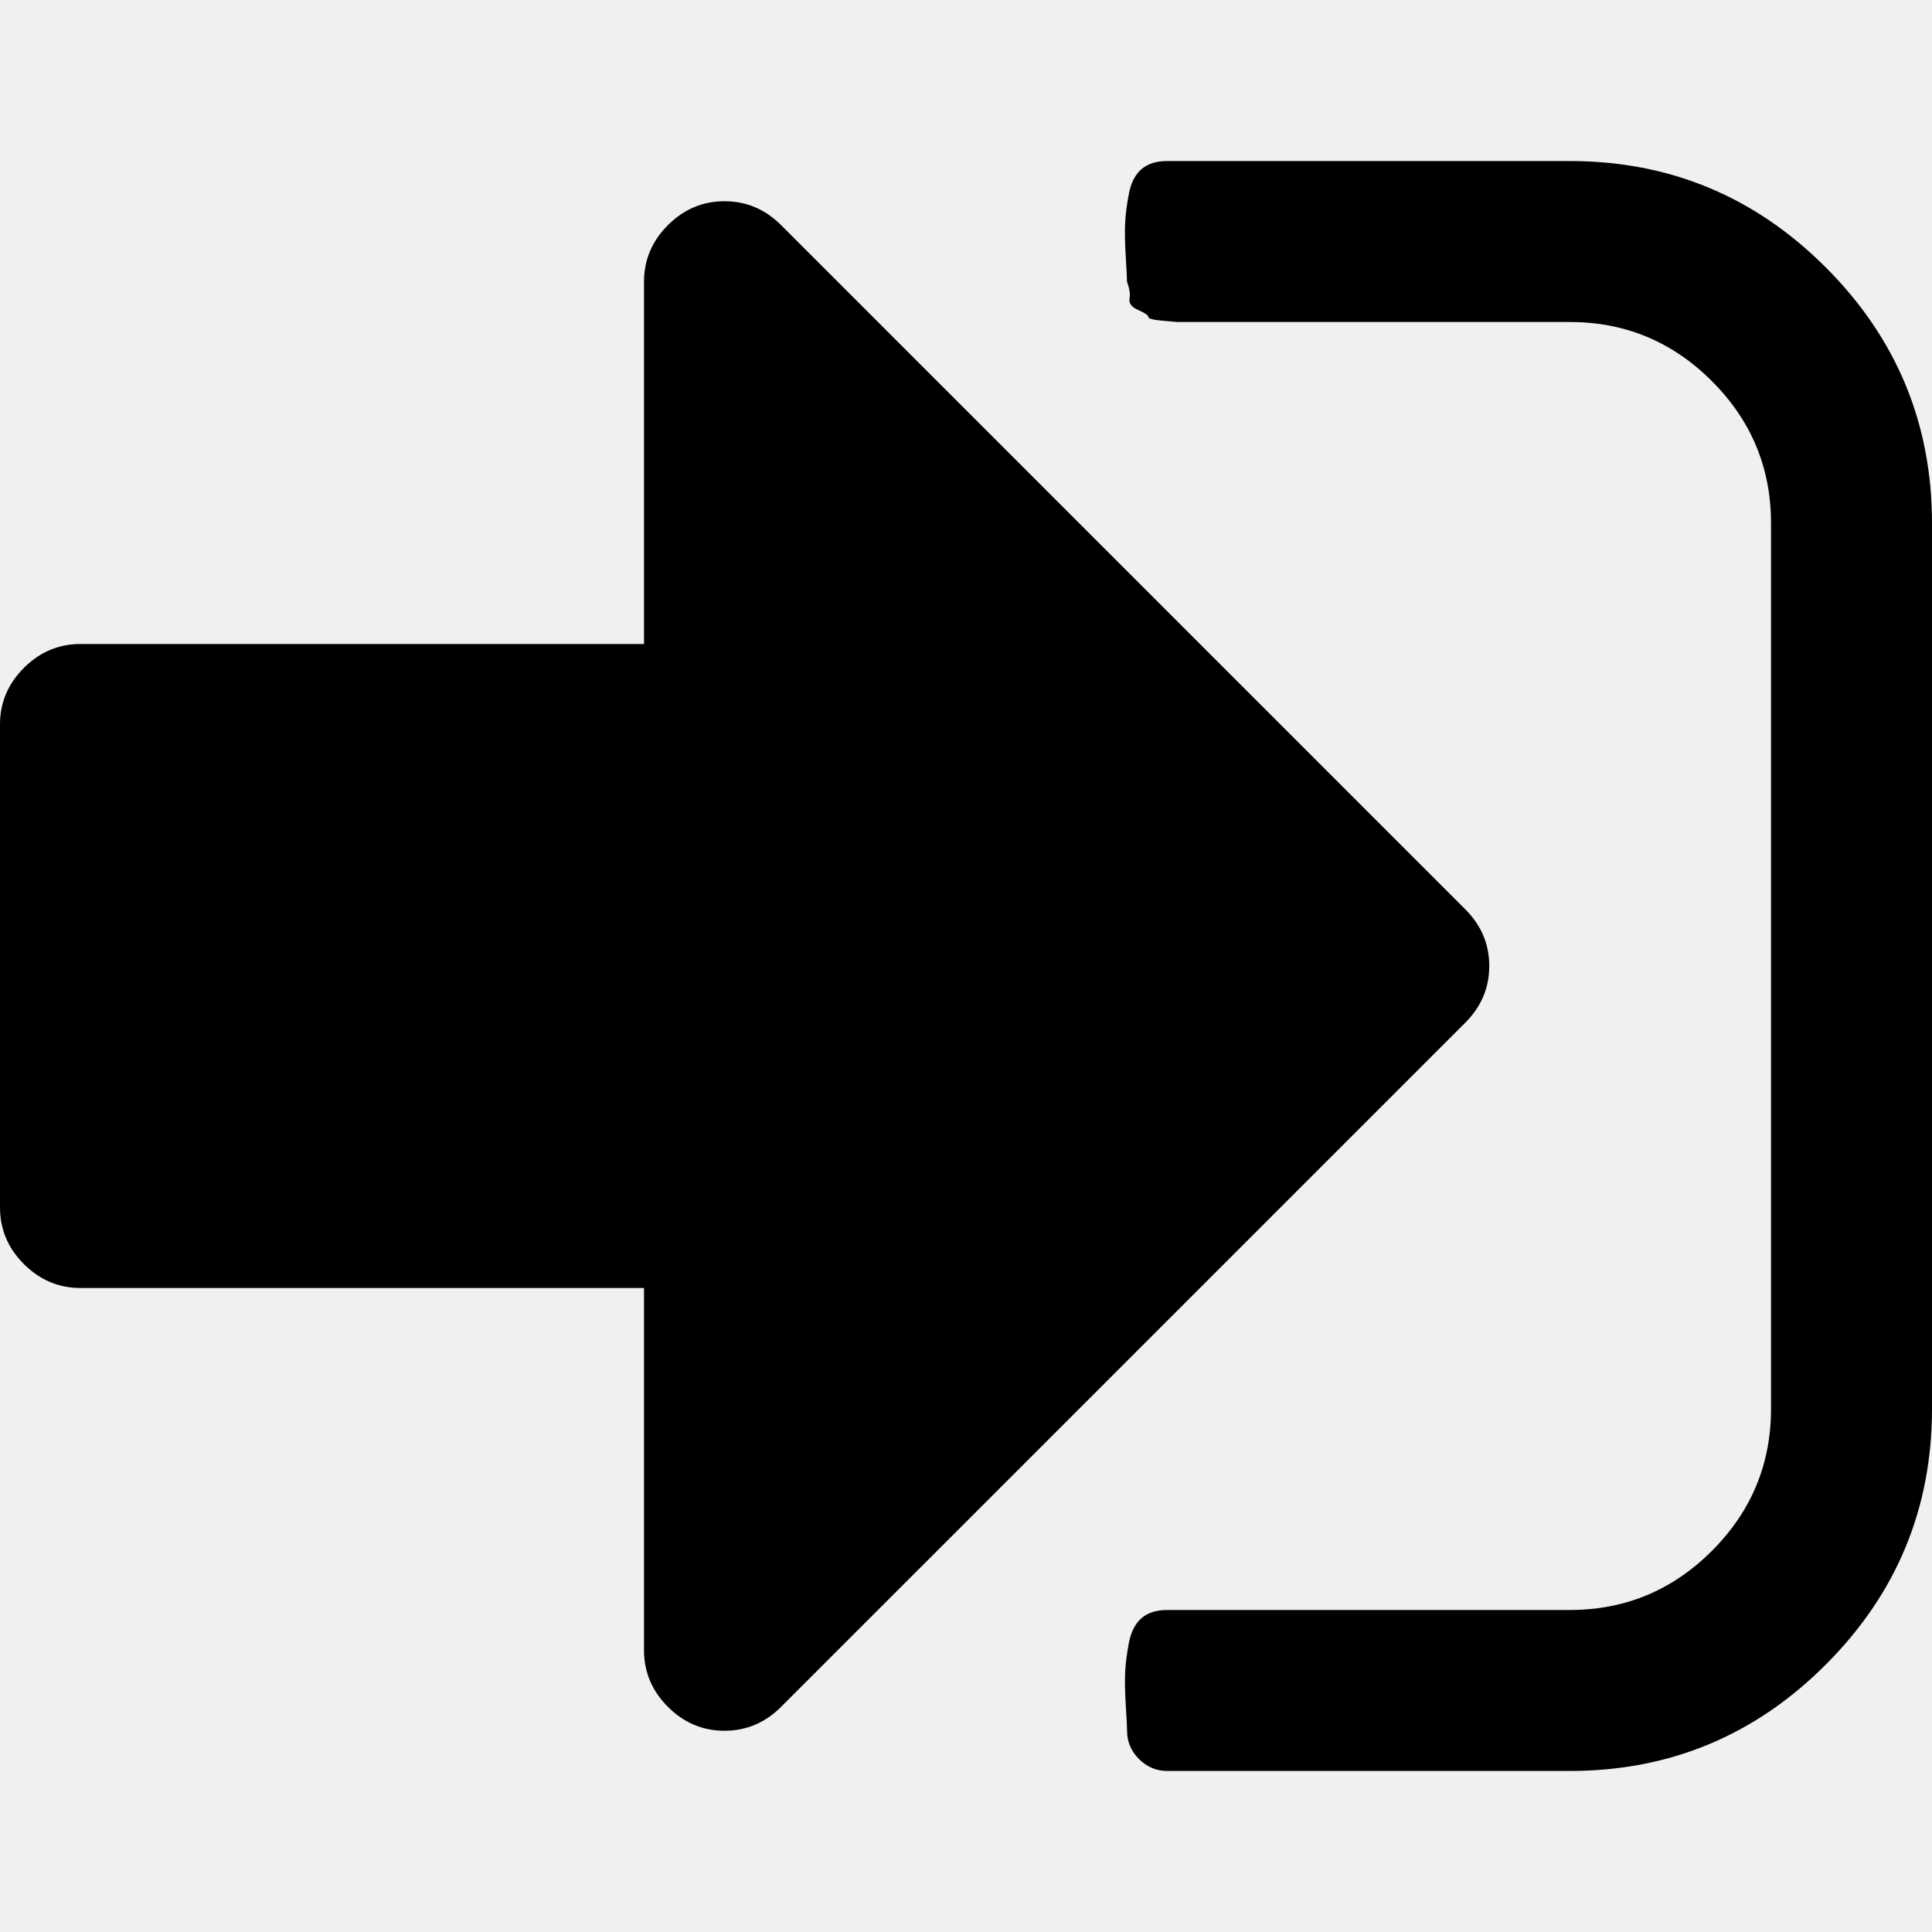
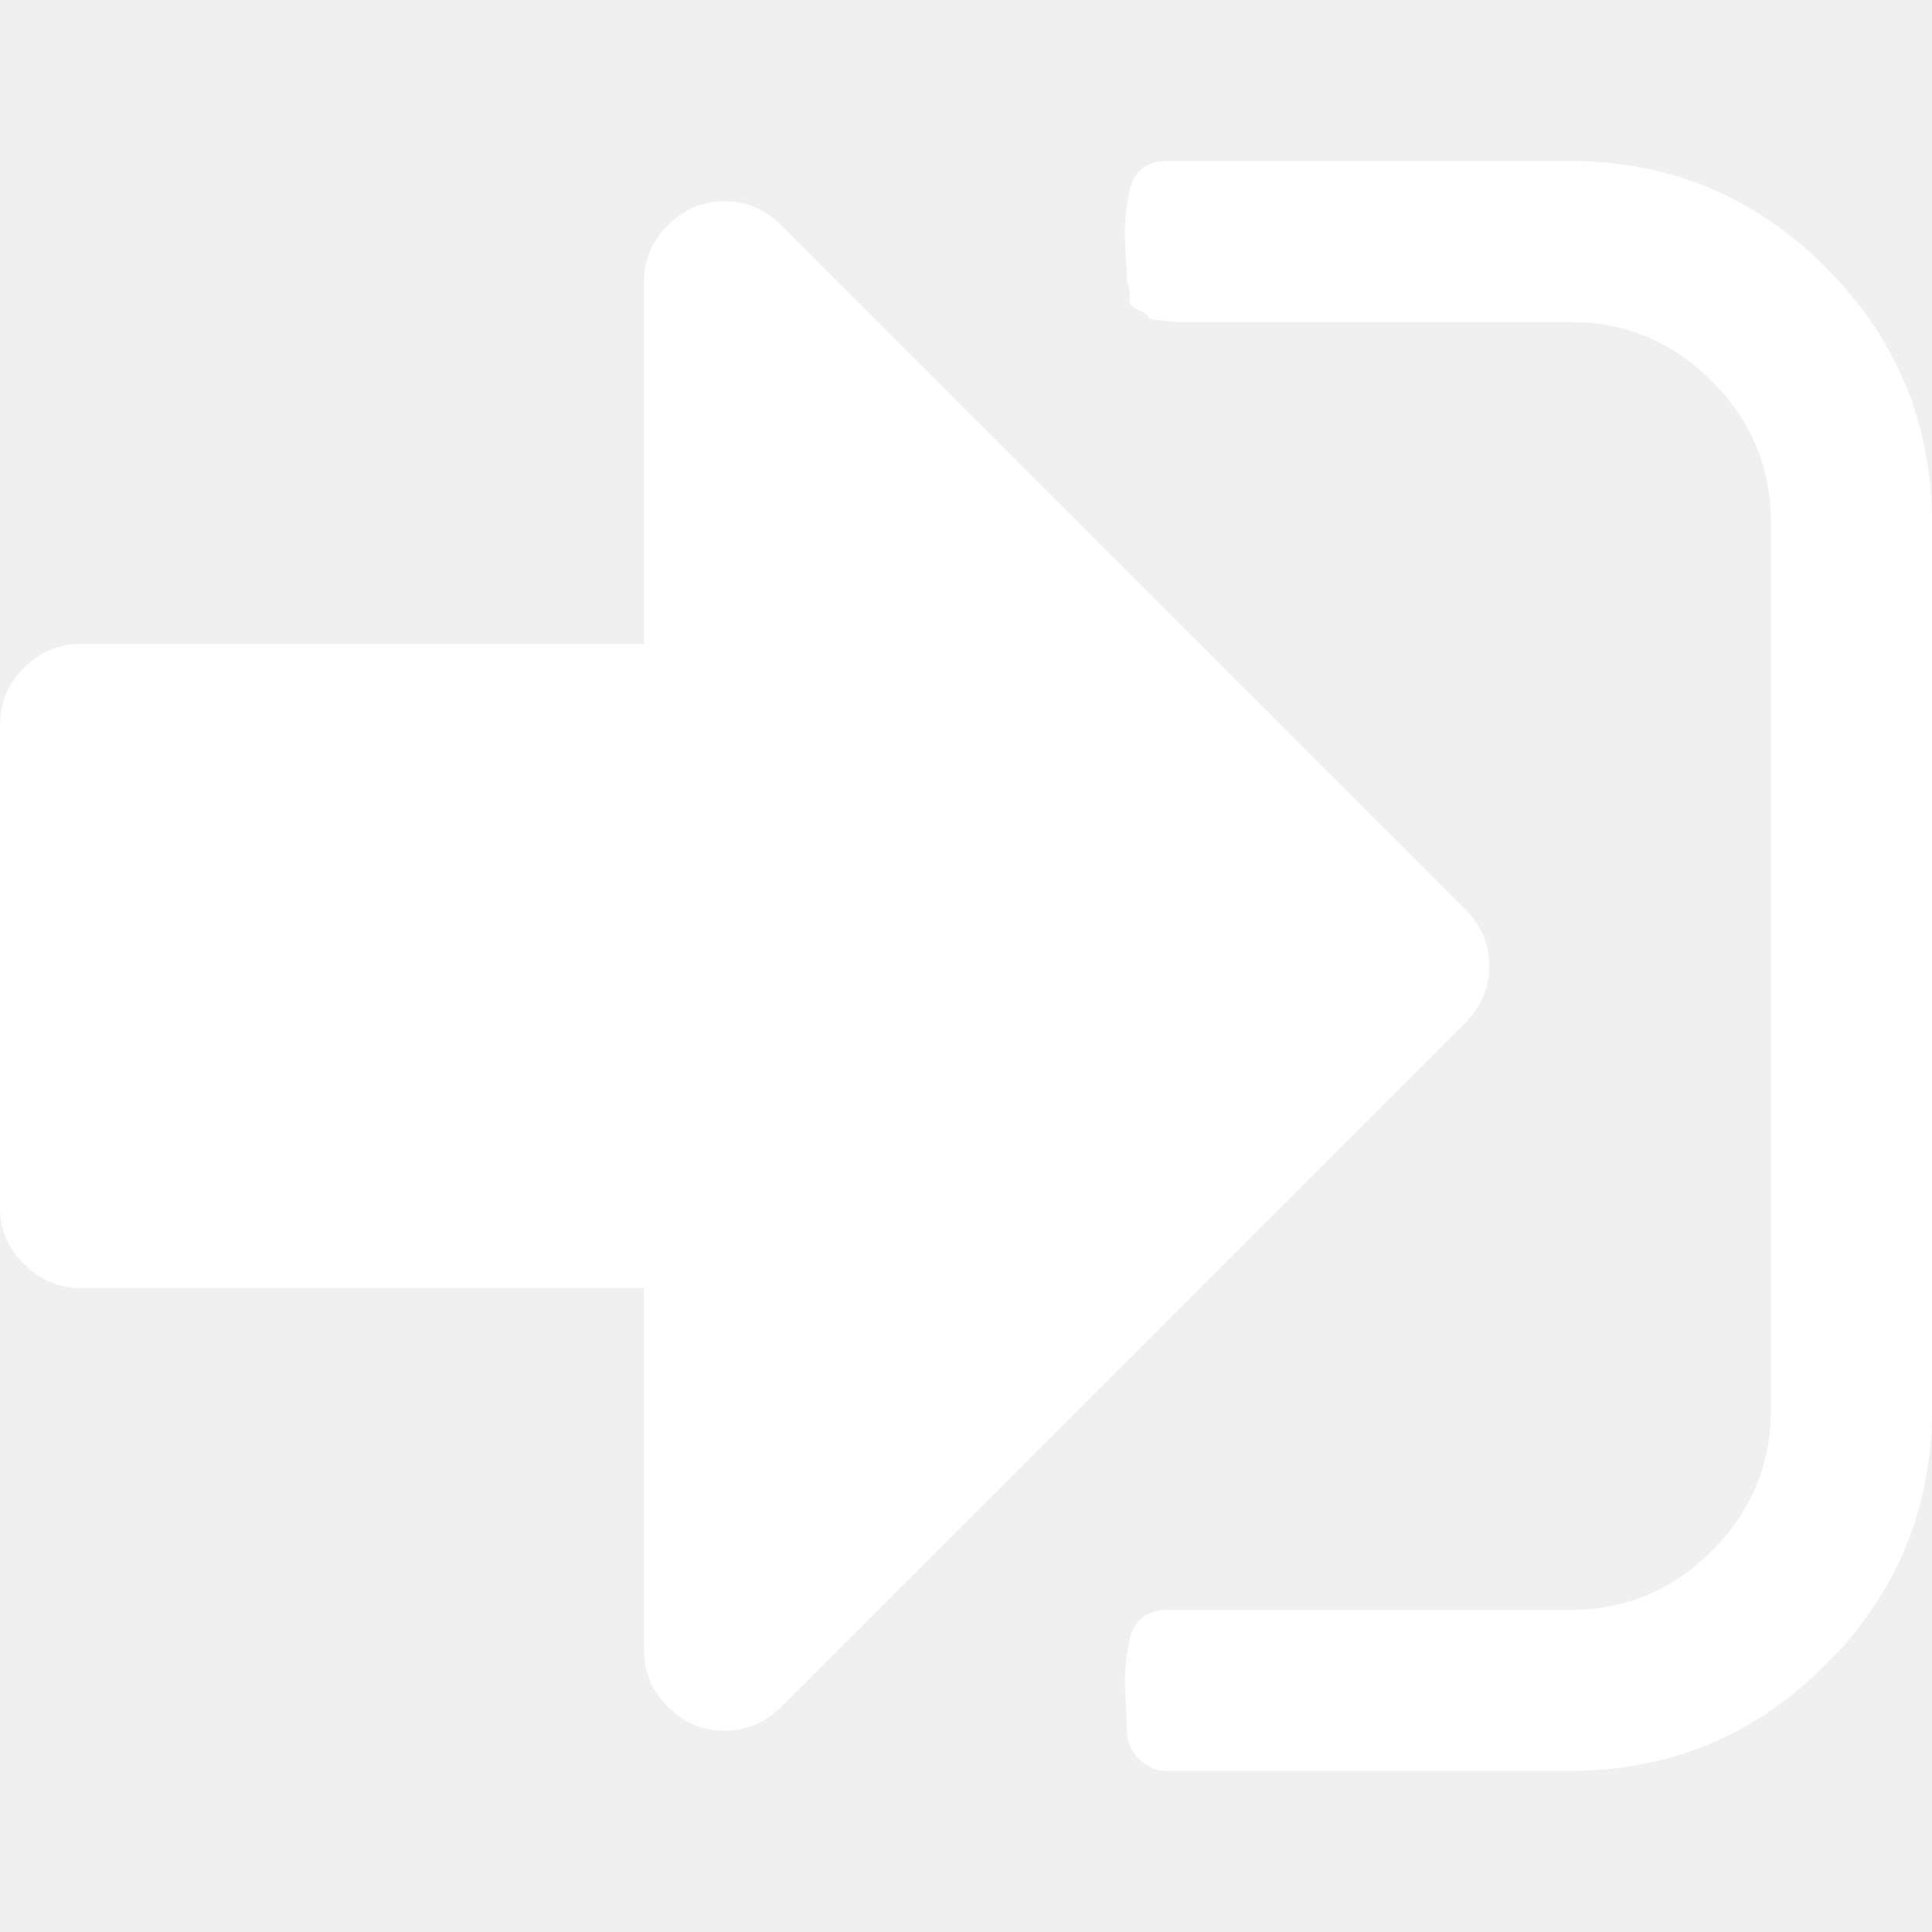
- <svg xmlns="http://www.w3.org/2000/svg" version="1.1" id="Capa_1" x="0px" y="0px" width="438.542px" height="438.542px" viewBox="0 0 438.542 438.542" style="enable-background:new 0 0 438.542 438.542;" xml:space="preserve">
+ <svg xmlns="http://www.w3.org/2000/svg" width="438.542px" height="438.542px" fill="#FFFFFF">
  <path d="M414.41,60.676c-16.084-16.083-35.446-24.125-58.102-24.125h-91.357c-2.478,0-4.429,0.614-5.853,1.855   c-1.431,1.237-2.382,3.093-2.854,5.568c-0.479,2.474-0.76,4.709-0.853,6.707c-0.096,1.997-0.051,4.521,0.144,7.565   c0.186,3.046,0.281,4.949,0.281,5.713c0.571,1.524,0.767,2.81,0.571,3.855c-0.191,1.043,0.476,1.903,1.998,2.568   c1.52,0.666,2.279,1.191,2.279,1.569c0,0.378,1.096,0.662,3.285,0.855c2.19,0.192,3.289,0.284,3.289,0.284h3.713h3.142h82.228   c12.56,0,23.312,4.471,32.258,13.422c8.952,8.945,13.422,19.696,13.422,32.261V319.77c0,12.563-4.47,23.312-13.422,32.258   c-8.945,8.948-19.698,13.421-32.258,13.421h-91.357c-2.478,0-4.436,0.62-5.853,1.855c-1.43,1.242-2.382,3.094-2.857,5.564   c-0.476,2.478-0.763,4.716-0.855,6.714c-0.092,1.995-0.051,4.518,0.144,7.563c0.195,3.046,0.288,4.948,0.288,5.708   c0,2.478,0.896,4.613,2.707,6.427c1.81,1.807,3.949,2.71,6.427,2.71h91.357c22.648,0,42.018-8.042,58.095-24.133   c16.084-16.077,24.126-35.446,24.126-58.095V118.769C438.533,96.118,430.491,76.754,414.41,60.676z" />
  <path d="M338.047,219.27c0-4.948-1.813-9.233-5.427-12.85L177.302,51.101c-3.616-3.612-7.895-5.424-12.847-5.424   c-4.952,0-9.233,1.812-12.85,5.424c-3.615,3.617-5.424,7.904-5.424,12.85v82.226H18.274c-4.952,0-9.235,1.812-12.851,5.424   C1.807,155.219,0,159.503,0,164.452v109.635c0,4.949,1.807,9.233,5.424,12.848c3.619,3.61,7.902,5.427,12.851,5.427h127.906   v82.225c0,4.945,1.809,9.233,5.424,12.847c3.621,3.617,7.902,5.428,12.85,5.428c4.949,0,9.231-1.811,12.847-5.428l155.318-155.312   C336.234,228.501,338.047,224.216,338.047,219.27z" />
</svg>
